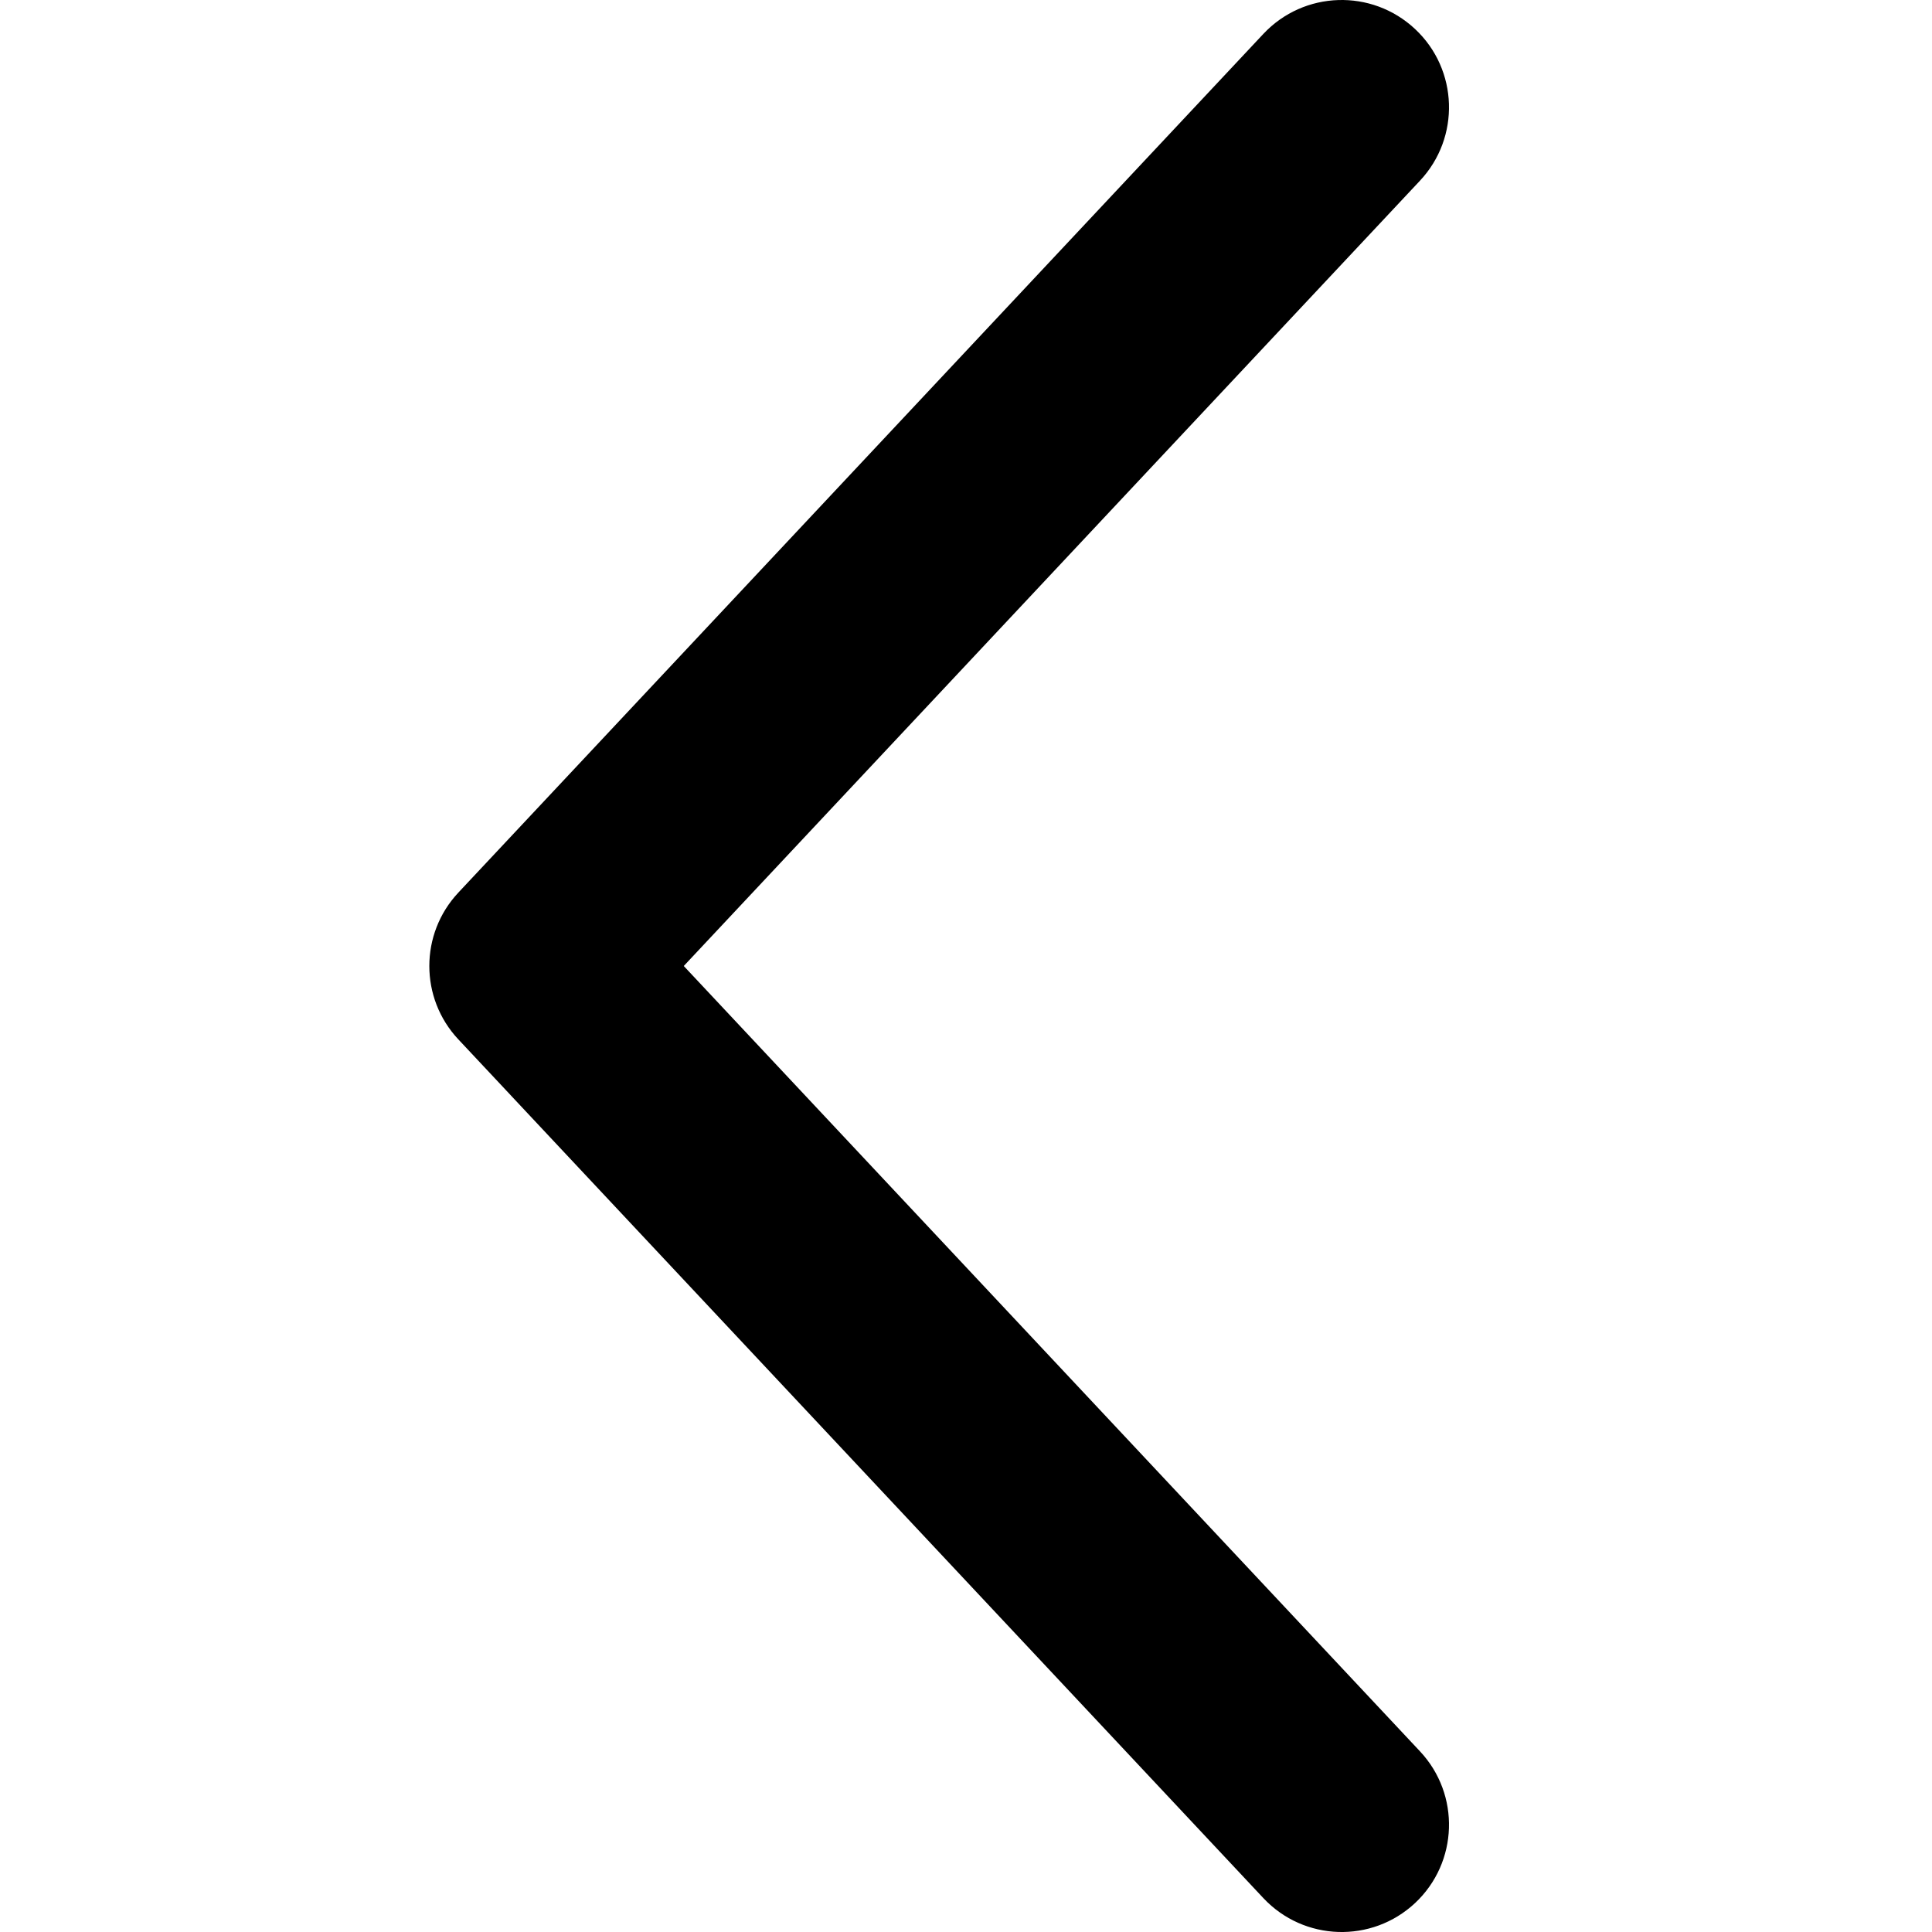
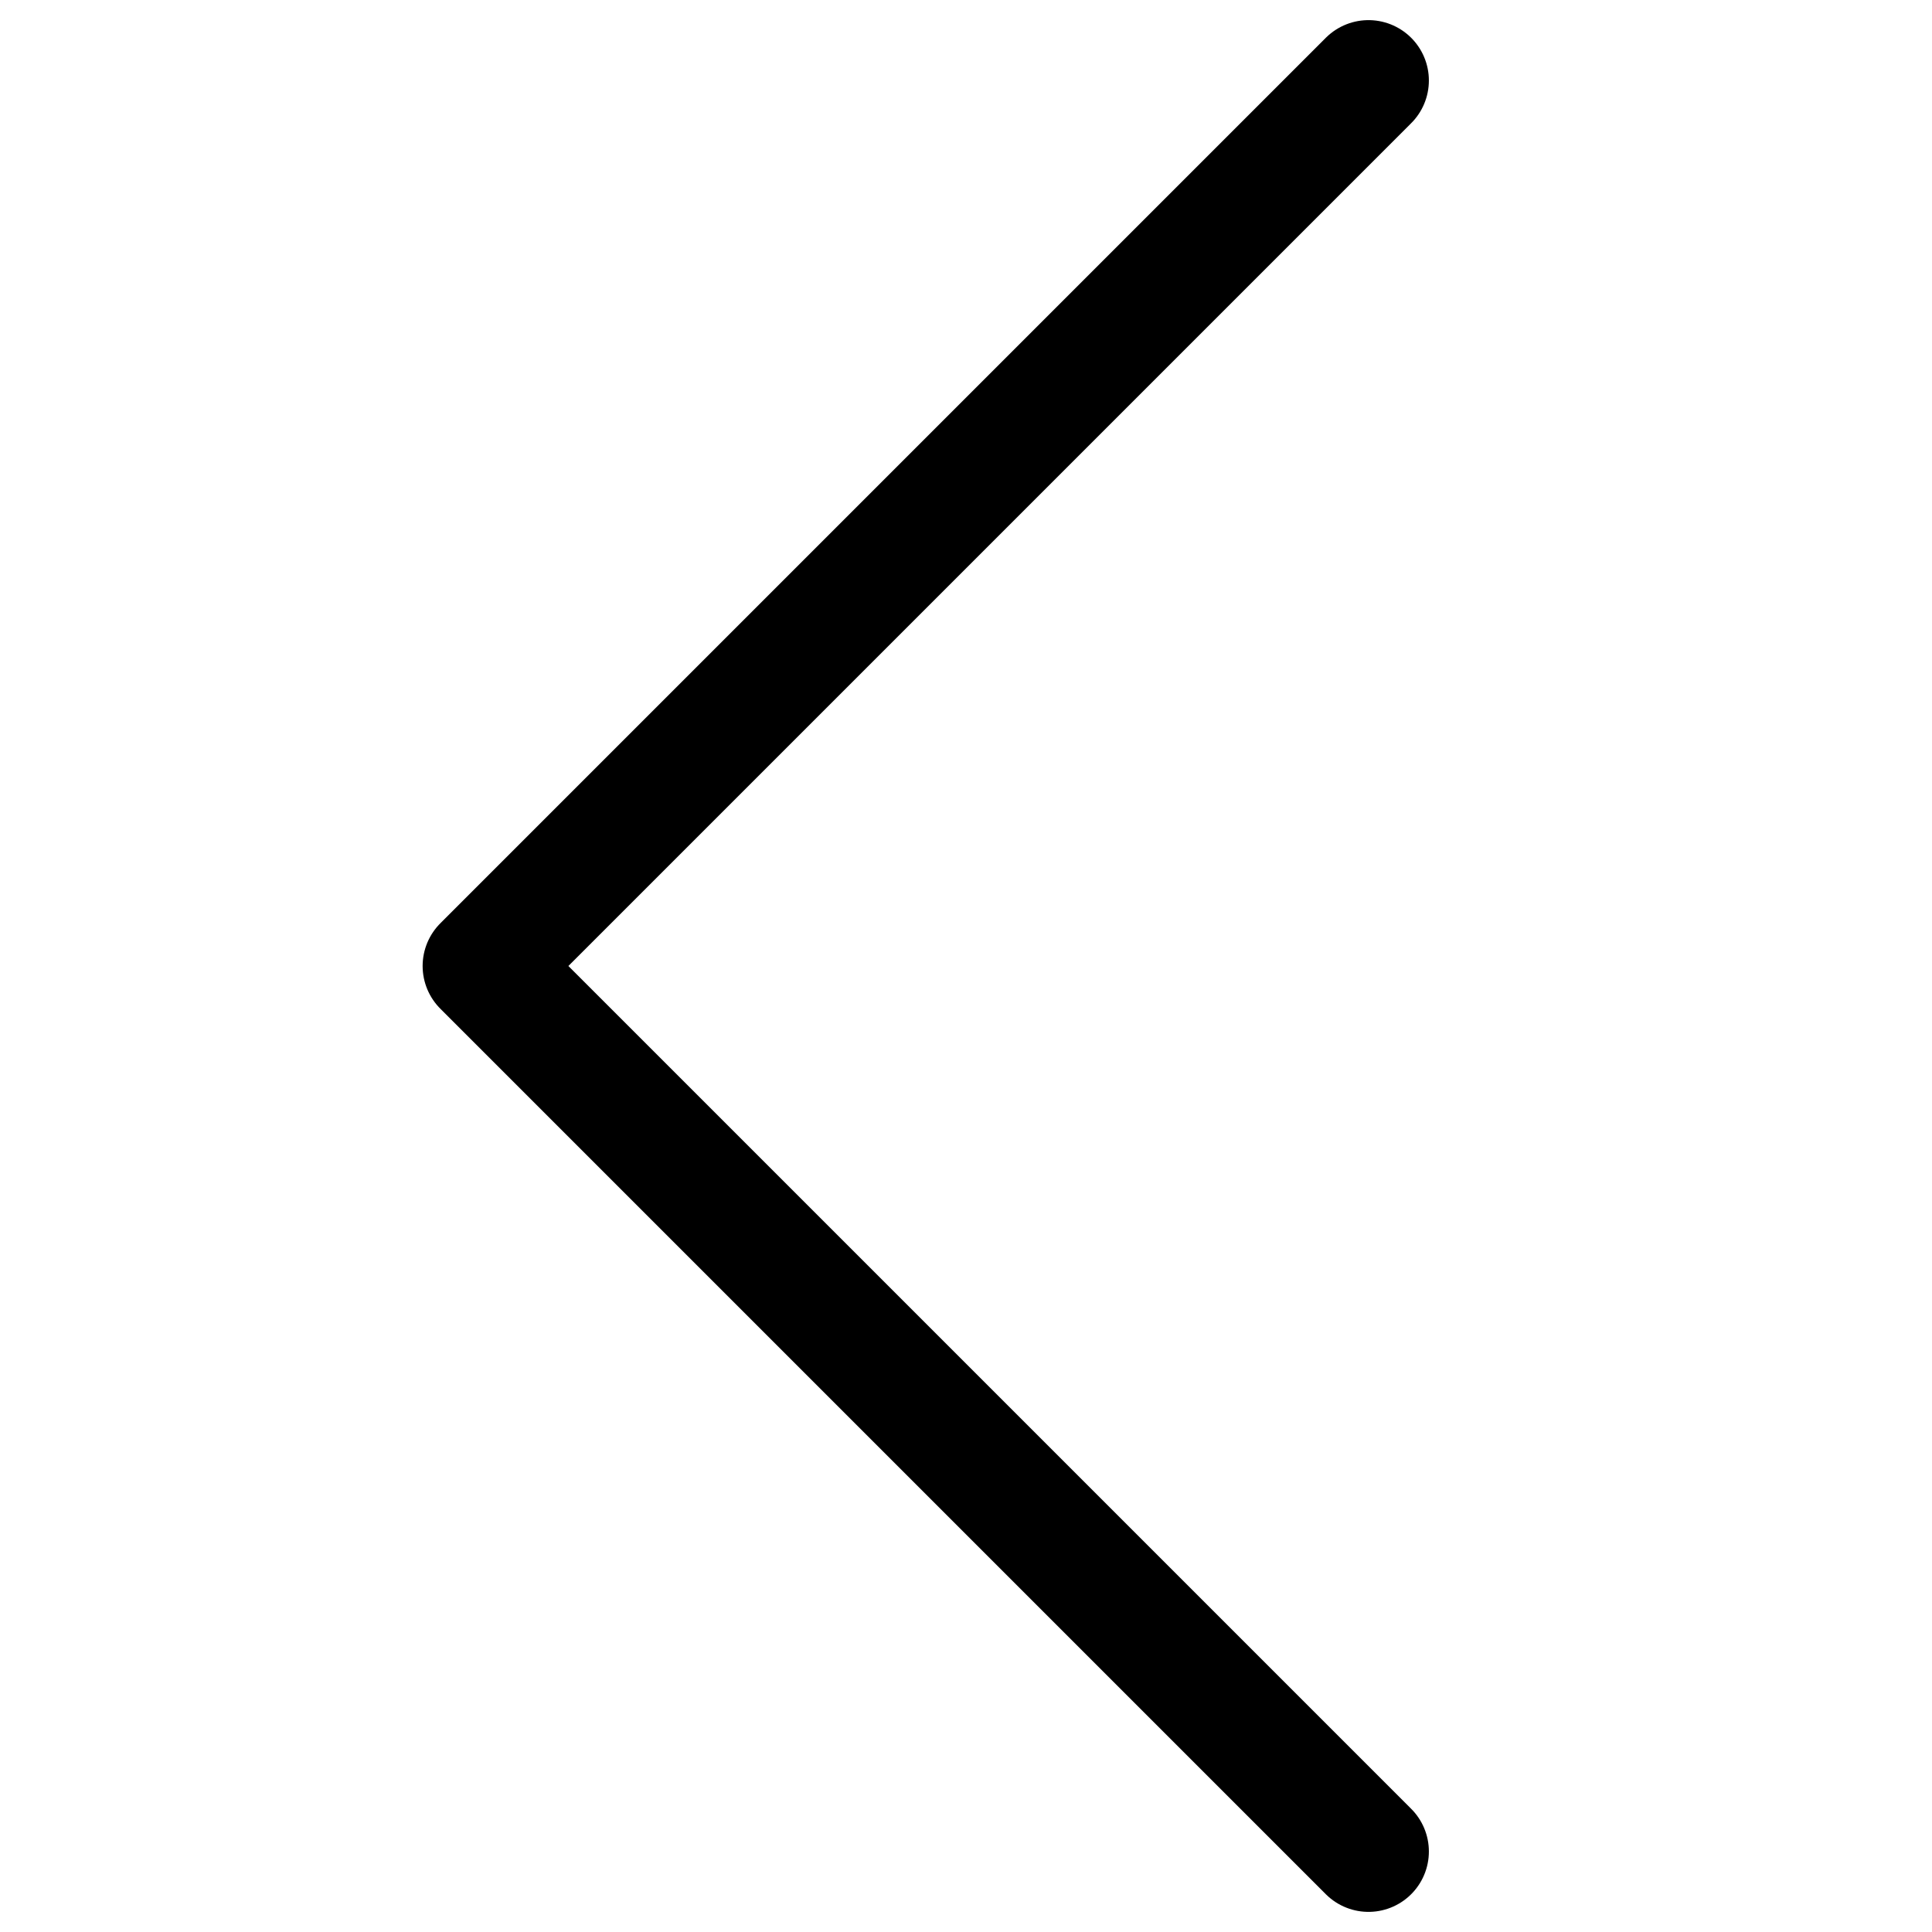
- <svg xmlns="http://www.w3.org/2000/svg" width="24" height="24" viewBox="0 0 24 24">
-   <path fill-rule="evenodd" clip-rule="evenodd" d="M17.579 0.361C18.116 0.864 18.143 1.708 17.639 2.245L8.494 12L17.639 21.755C18.143 22.292 18.116 23.136 17.579 23.64C17.041 24.143 16.198 24.116 15.694 23.579L5.694 12.912C5.213 12.399 5.213 11.601 5.694 11.088L15.694 0.421C16.198 -0.116 17.041 -0.143 17.579 0.361Z" fill="currentColor" />
+ <svg xmlns="http://www.w3.org/2000/svg" width="24" height="24" viewBox="0 0 24 24" fill="none">
+   <path d="M17 1L6 12L17 23" stroke="currentColor" stroke-width="1.5" stroke-linecap="round" stroke-linejoin="round" />
</svg>
